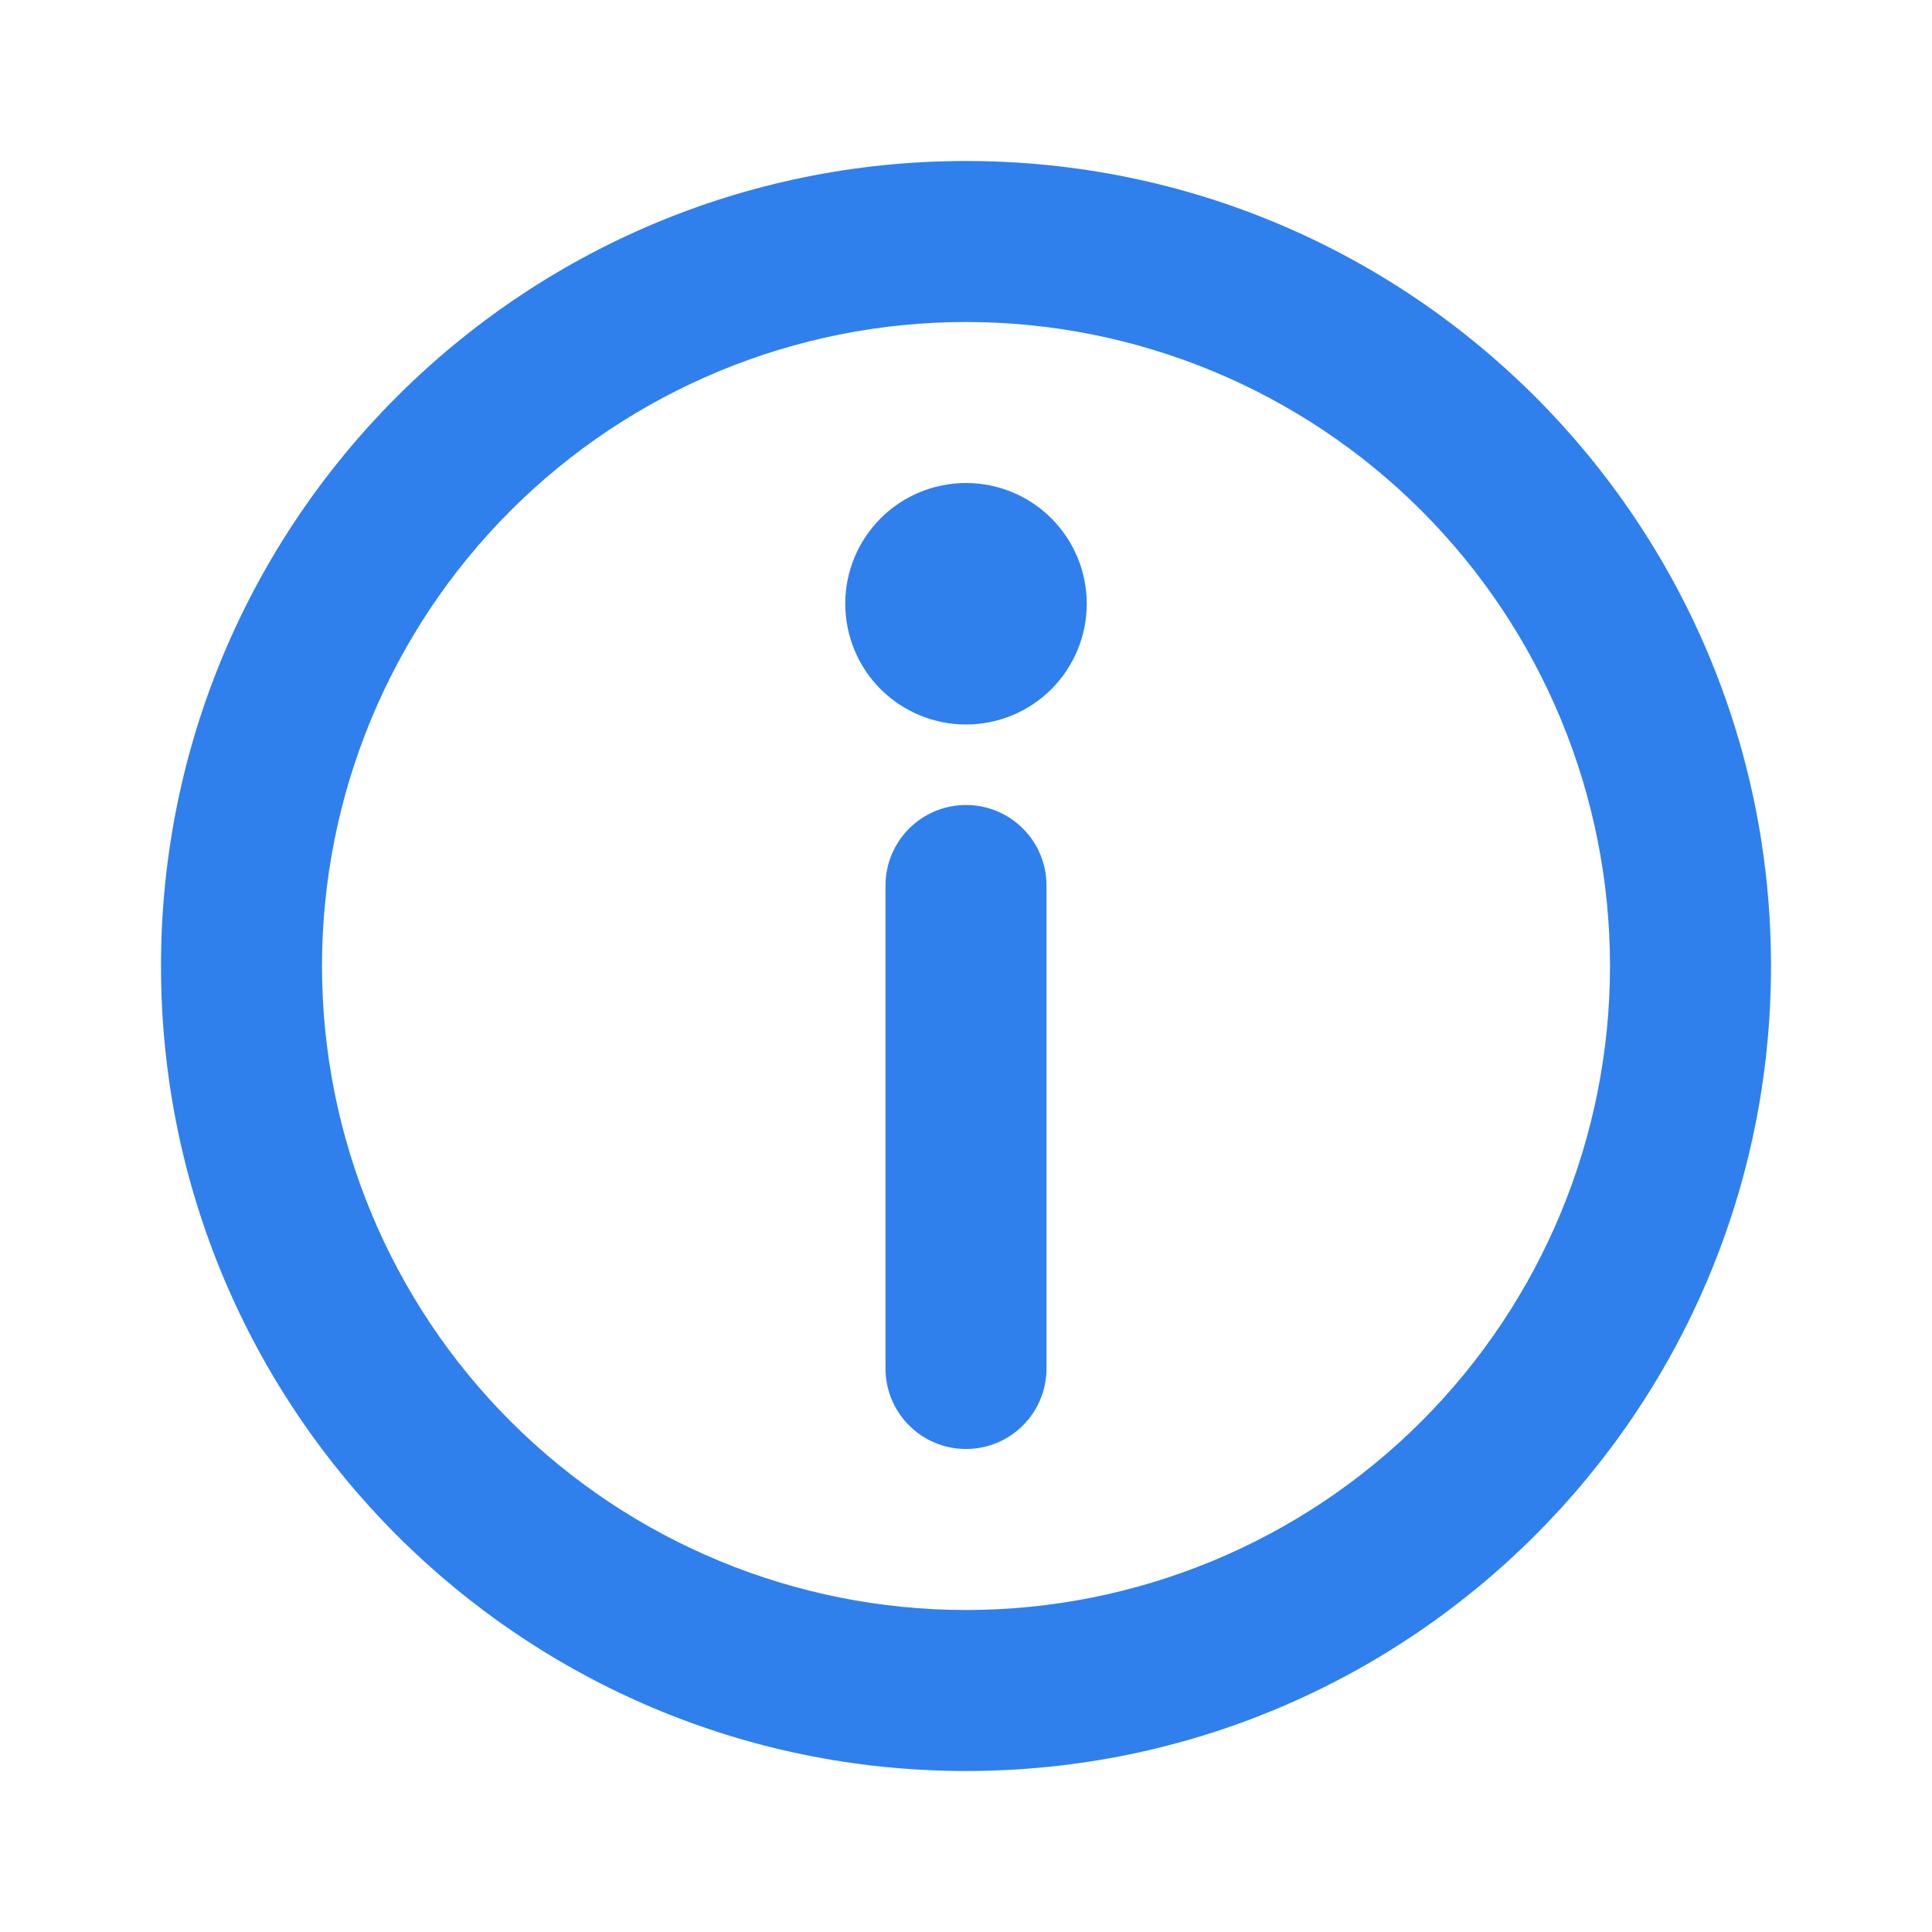
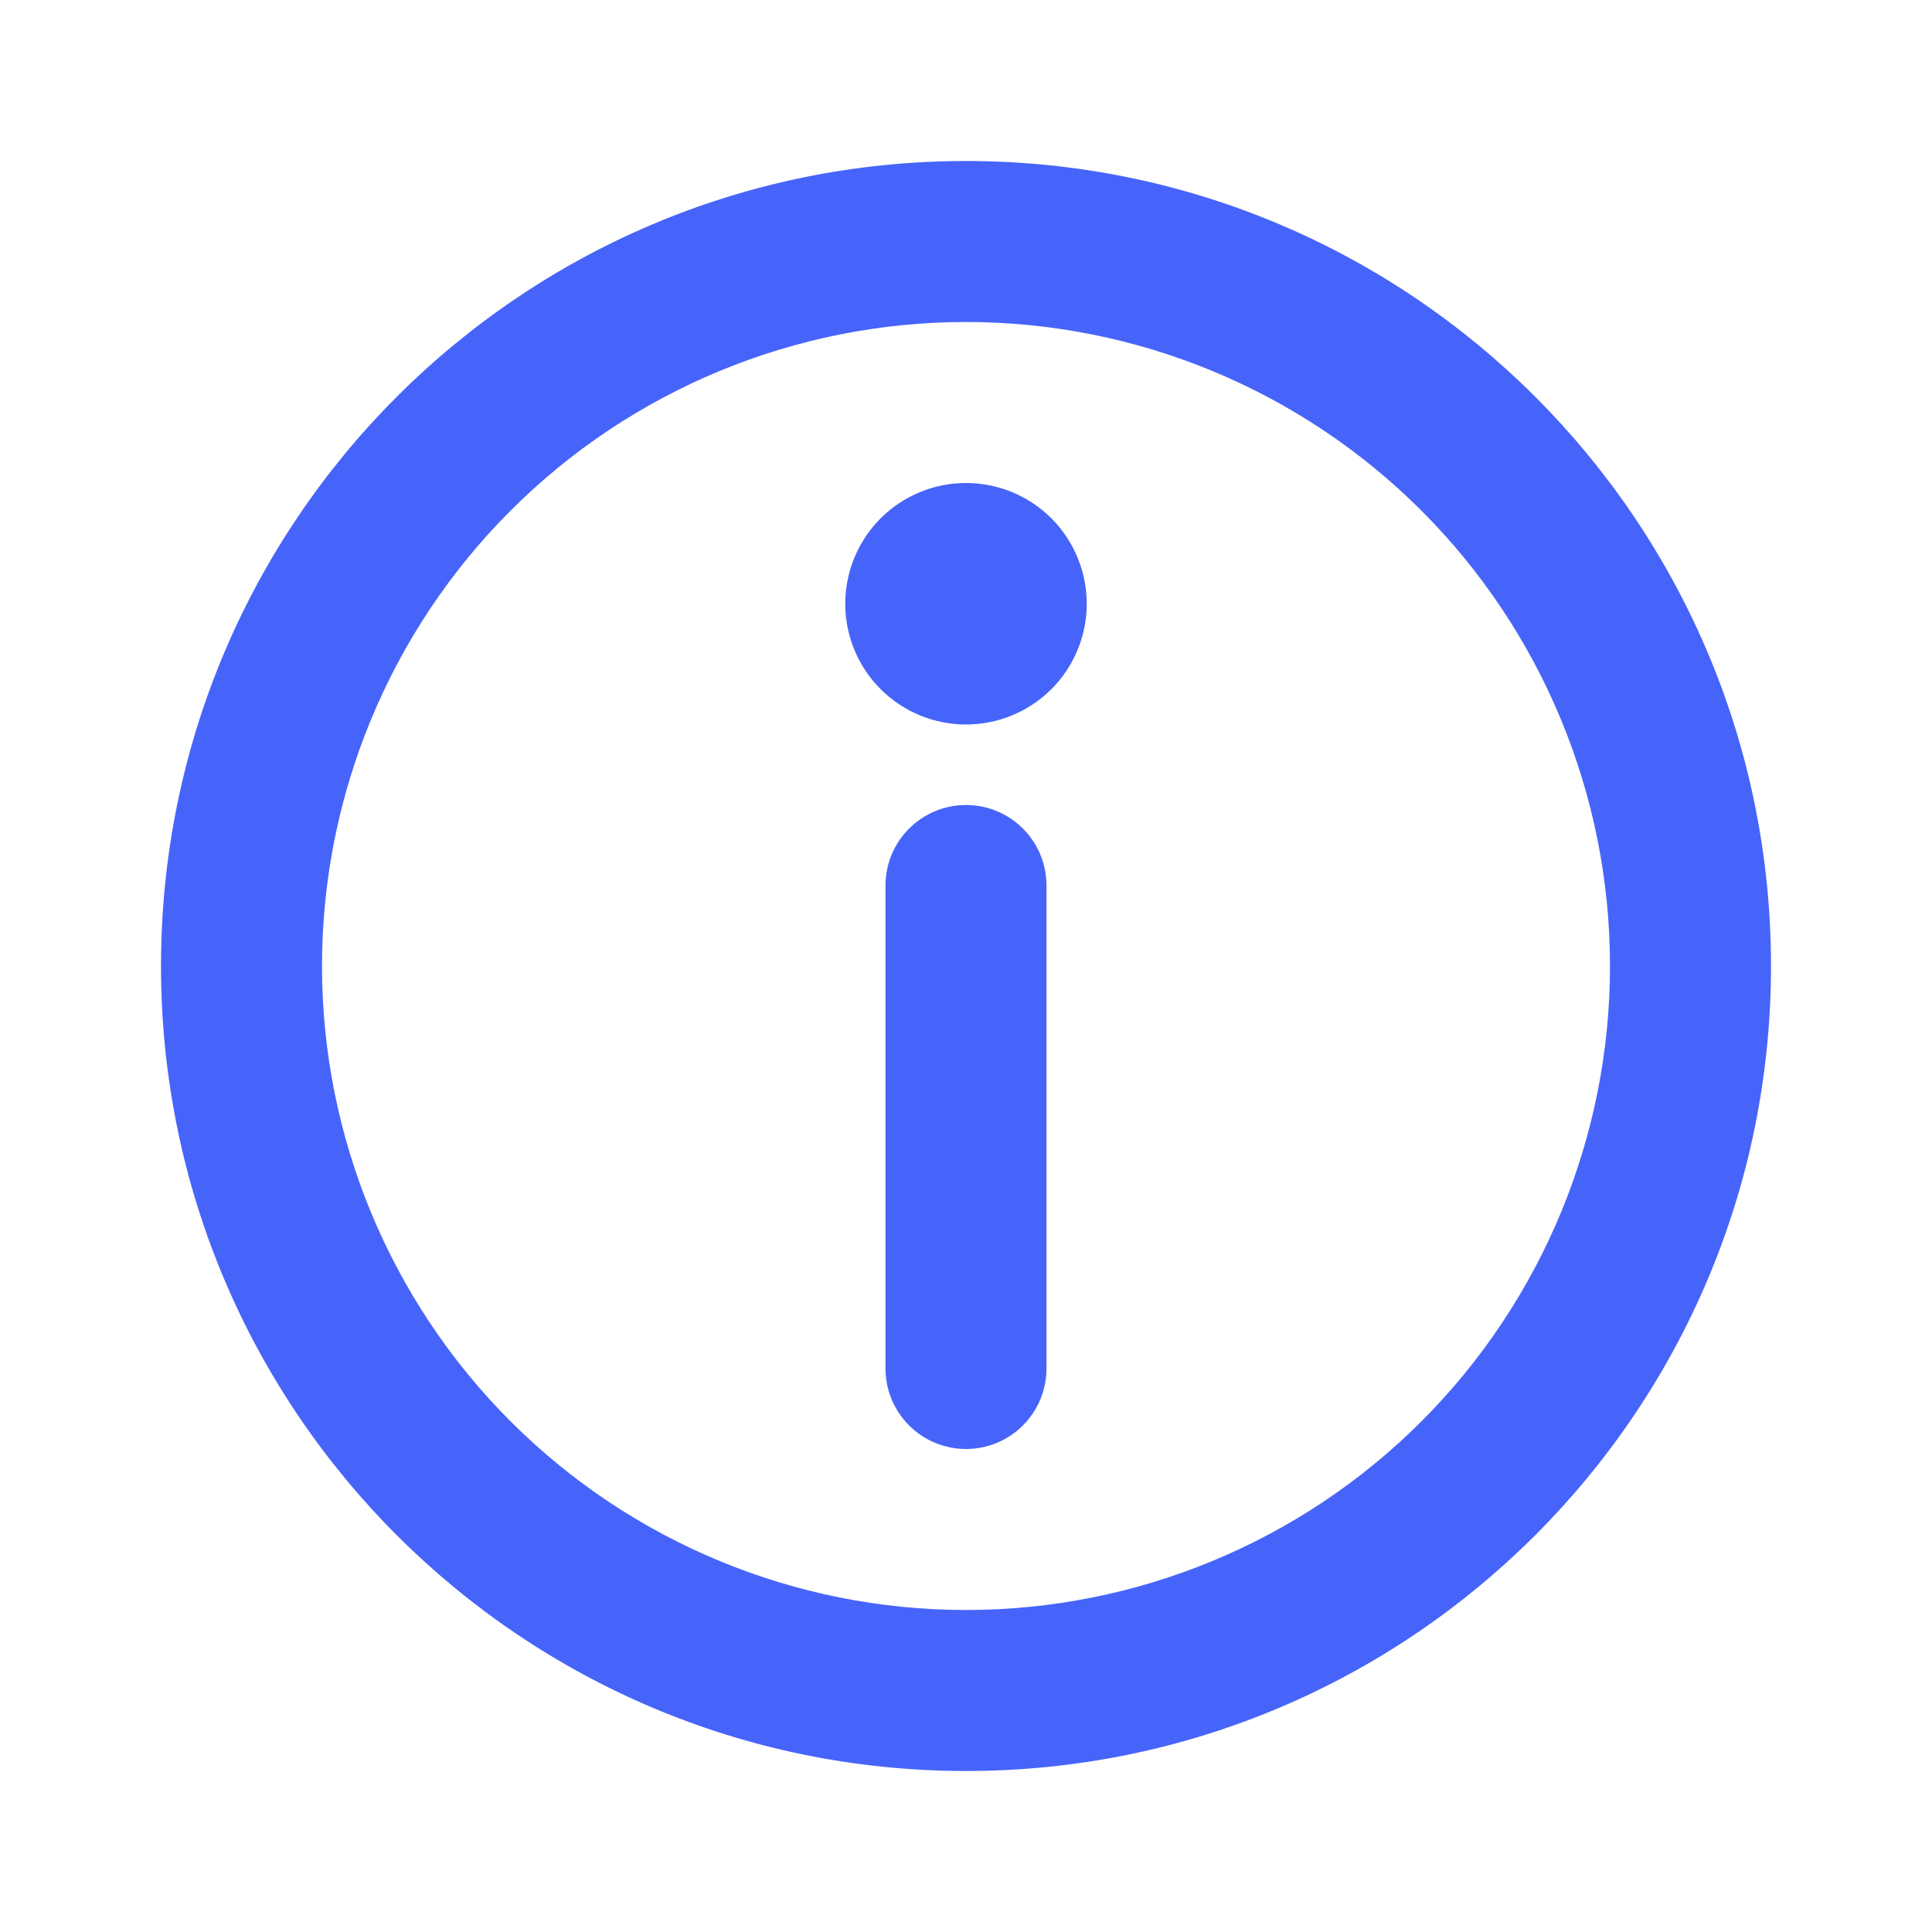
<svg xmlns="http://www.w3.org/2000/svg" width="24" height="24" viewBox="0 0 24 24" fill="none">
-   <path d="M12 4C9.878 4 7.843 4.843 6.343 6.343C4.843 7.843 4 9.878 4 12C4 14.122 4.843 16.157 6.343 17.657C7.843 19.157 9.878 20 12 20C14.122 20 16.157 19.157 17.657 17.657C19.157 16.157 20 14.122 20 12C20 9.878 19.157 7.843 17.657 6.343C16.157 4.843 14.122 4 12 4ZM2 12C2 6.477 6.477 2 12 2C17.523 2 22 6.477 22 12C22 17.523 17.523 22 12 22C6.477 22 2 17.523 2 12Z" fill="#2F80ED" />
-   <path d="M12 10C12.265 10 12.52 10.105 12.707 10.293C12.895 10.48 13 10.735 13 11V17C13 17.265 12.895 17.52 12.707 17.707C12.52 17.895 12.265 18 12 18C11.735 18 11.48 17.895 11.293 17.707C11.105 17.52 11 17.265 11 17V11C11 10.735 11.105 10.48 11.293 10.293C11.48 10.105 11.735 10 12 10ZM13.5 7.5C13.5 7.898 13.342 8.279 13.061 8.561C12.779 8.842 12.398 9 12 9C11.602 9 11.221 8.842 10.939 8.561C10.658 8.279 10.5 7.898 10.5 7.5C10.5 7.102 10.658 6.721 10.939 6.439C11.221 6.158 11.602 6 12 6C12.398 6 12.779 6.158 13.061 6.439C13.342 6.721 13.5 7.102 13.5 7.5Z" fill="#2F80ED" />
+   <path d="M12 4C9.878 4 7.843 4.843 6.343 6.343C4.843 7.843 4 9.878 4 12C4 14.122 4.843 16.157 6.343 17.657C7.843 19.157 9.878 20 12 20C14.122 20 16.157 19.157 17.657 17.657C19.157 16.157 20 14.122 20 12C20 9.878 19.157 7.843 17.657 6.343C16.157 4.843 14.122 4 12 4ZM2 12C2 6.477 6.477 2 12 2C17.523 2 22 6.477 22 12C22 17.523 17.523 22 12 22C6.477 22 2 17.523 2 12Z" fill="#4764FA" />
+   <path d="M12 10C12.265 10 12.52 10.105 12.707 10.293C12.895 10.48 13 10.735 13 11V17C13 17.265 12.895 17.52 12.707 17.707C12.52 17.895 12.265 18 12 18C11.735 18 11.48 17.895 11.293 17.707C11.105 17.52 11 17.265 11 17V11C11 10.735 11.105 10.48 11.293 10.293C11.48 10.105 11.735 10 12 10ZM13.5 7.5C13.5 7.898 13.342 8.279 13.061 8.561C12.779 8.842 12.398 9 12 9C11.602 9 11.221 8.842 10.939 8.561C10.658 8.279 10.5 7.898 10.5 7.5C10.5 7.102 10.658 6.721 10.939 6.439C11.221 6.158 11.602 6 12 6C12.398 6 12.779 6.158 13.061 6.439C13.342 6.721 13.5 7.102 13.5 7.5Z" fill="#4764FA" />
</svg>
